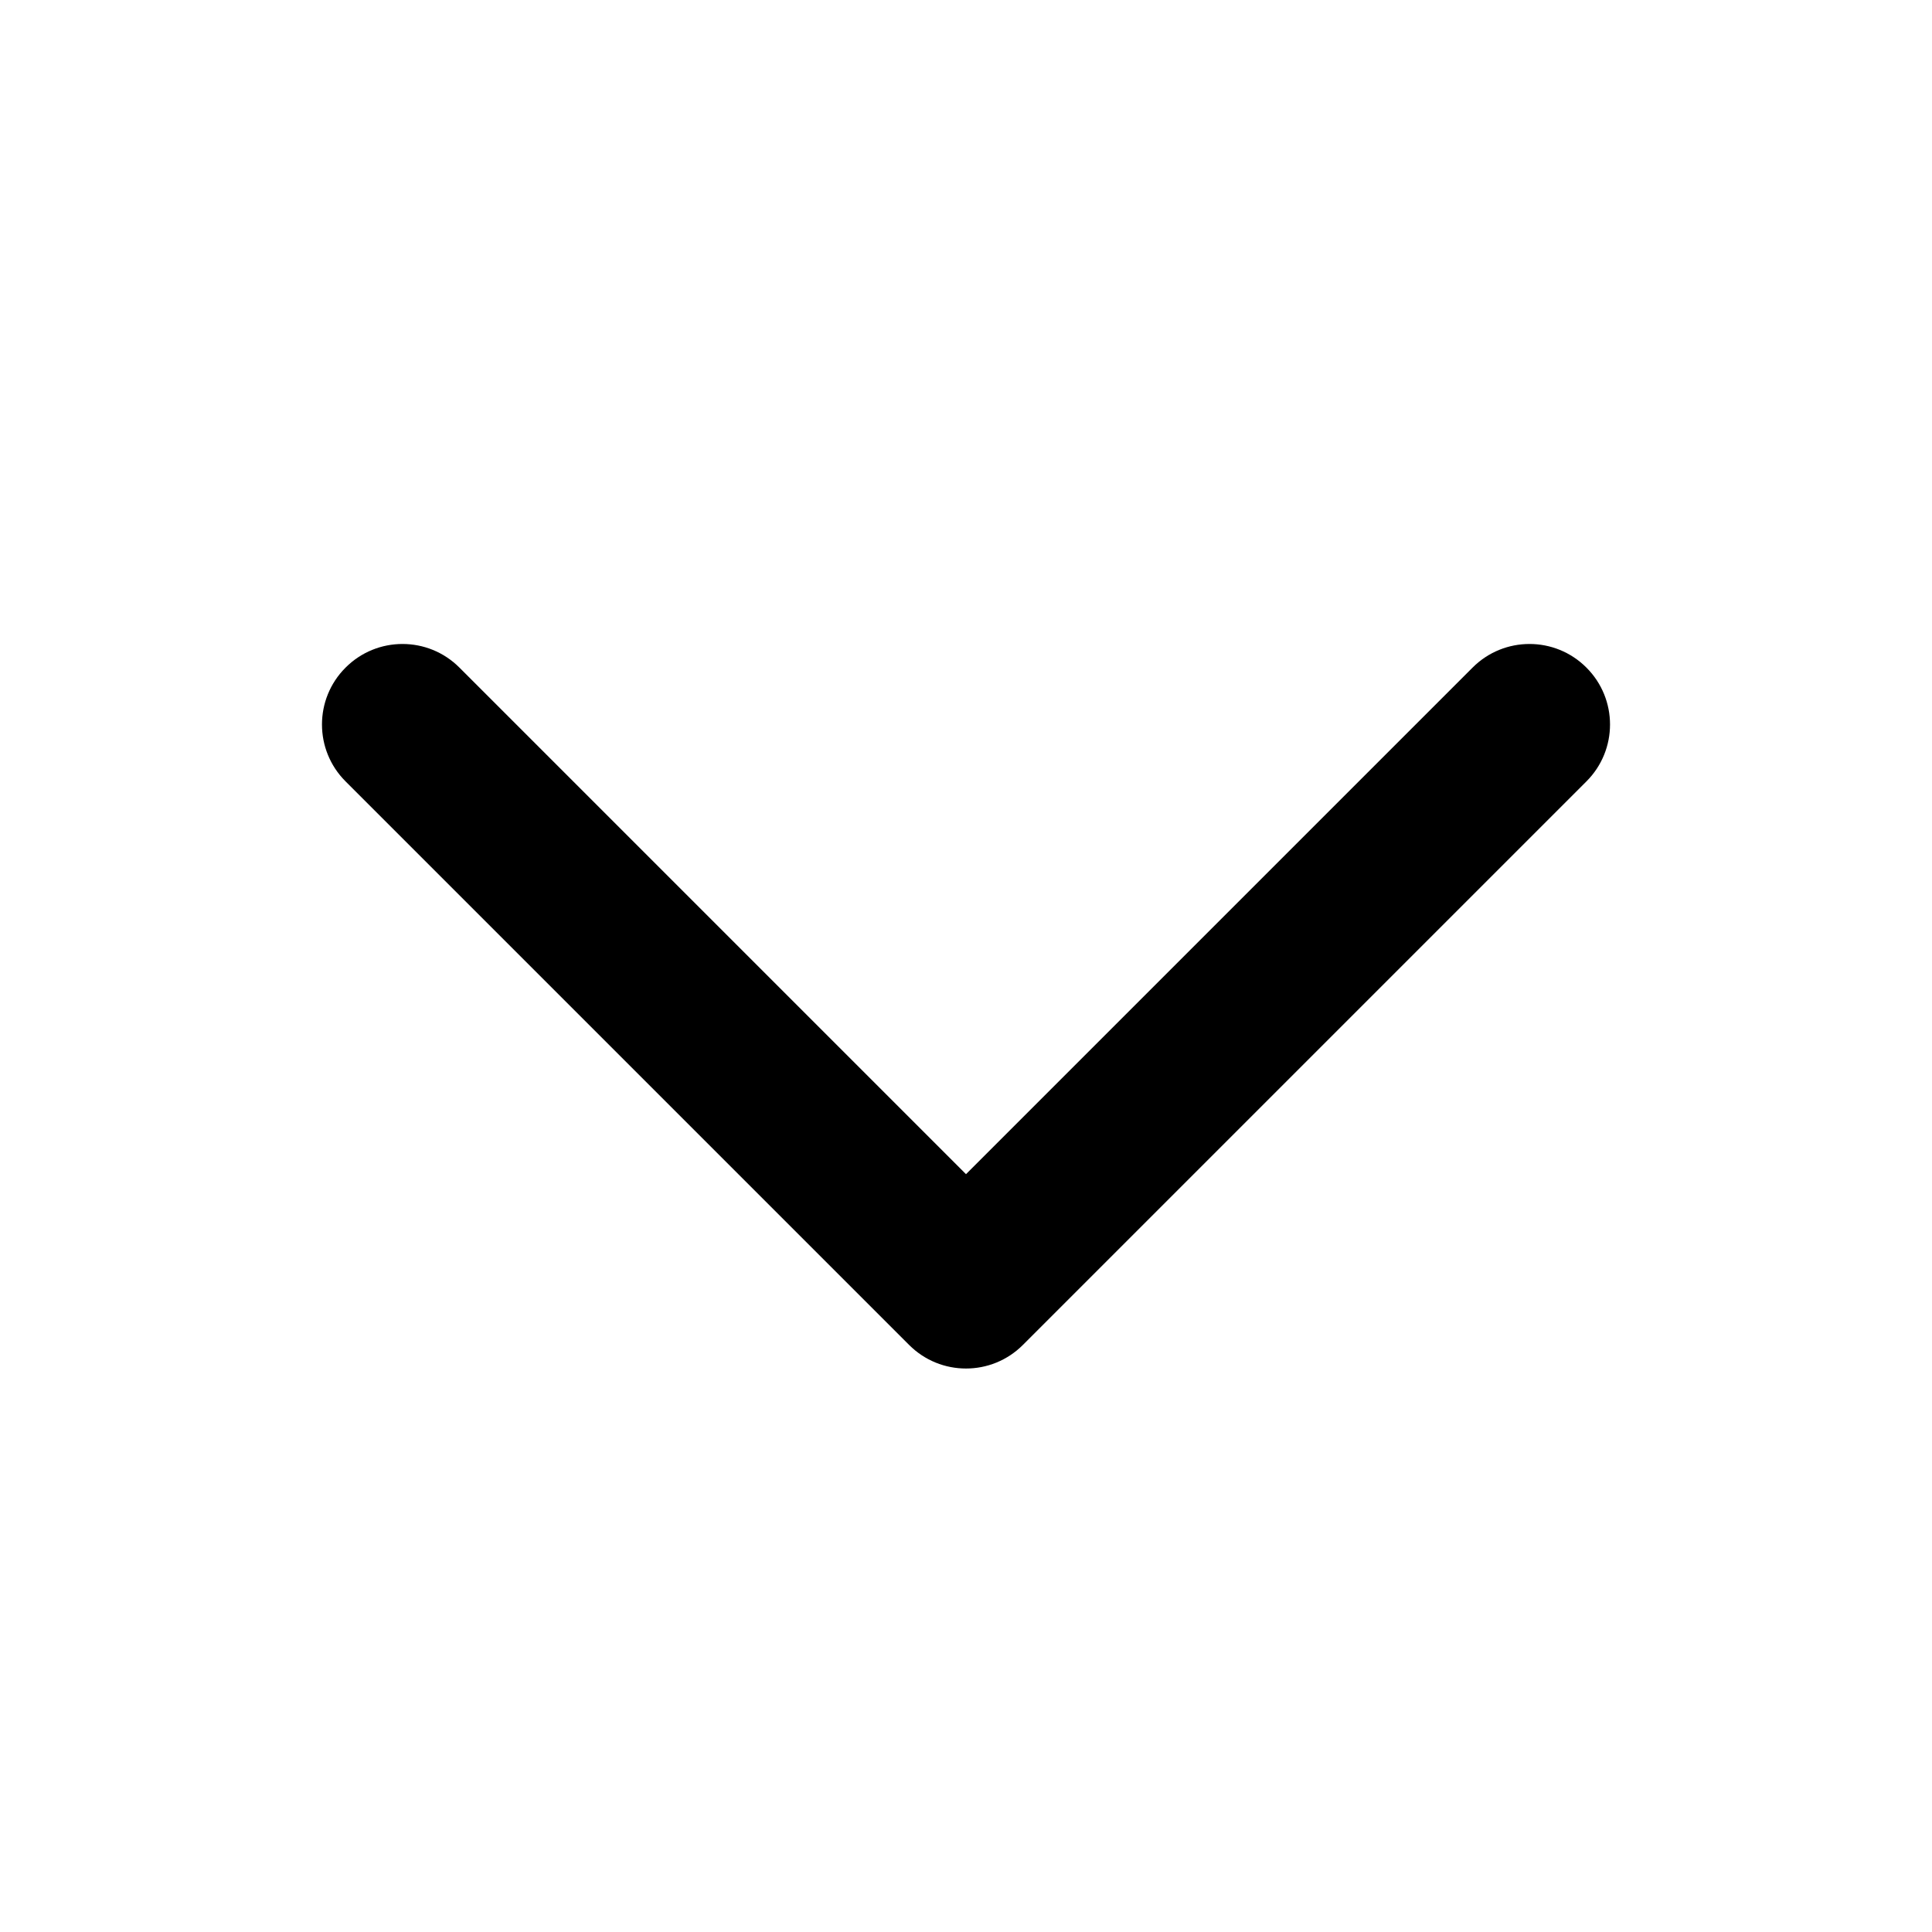
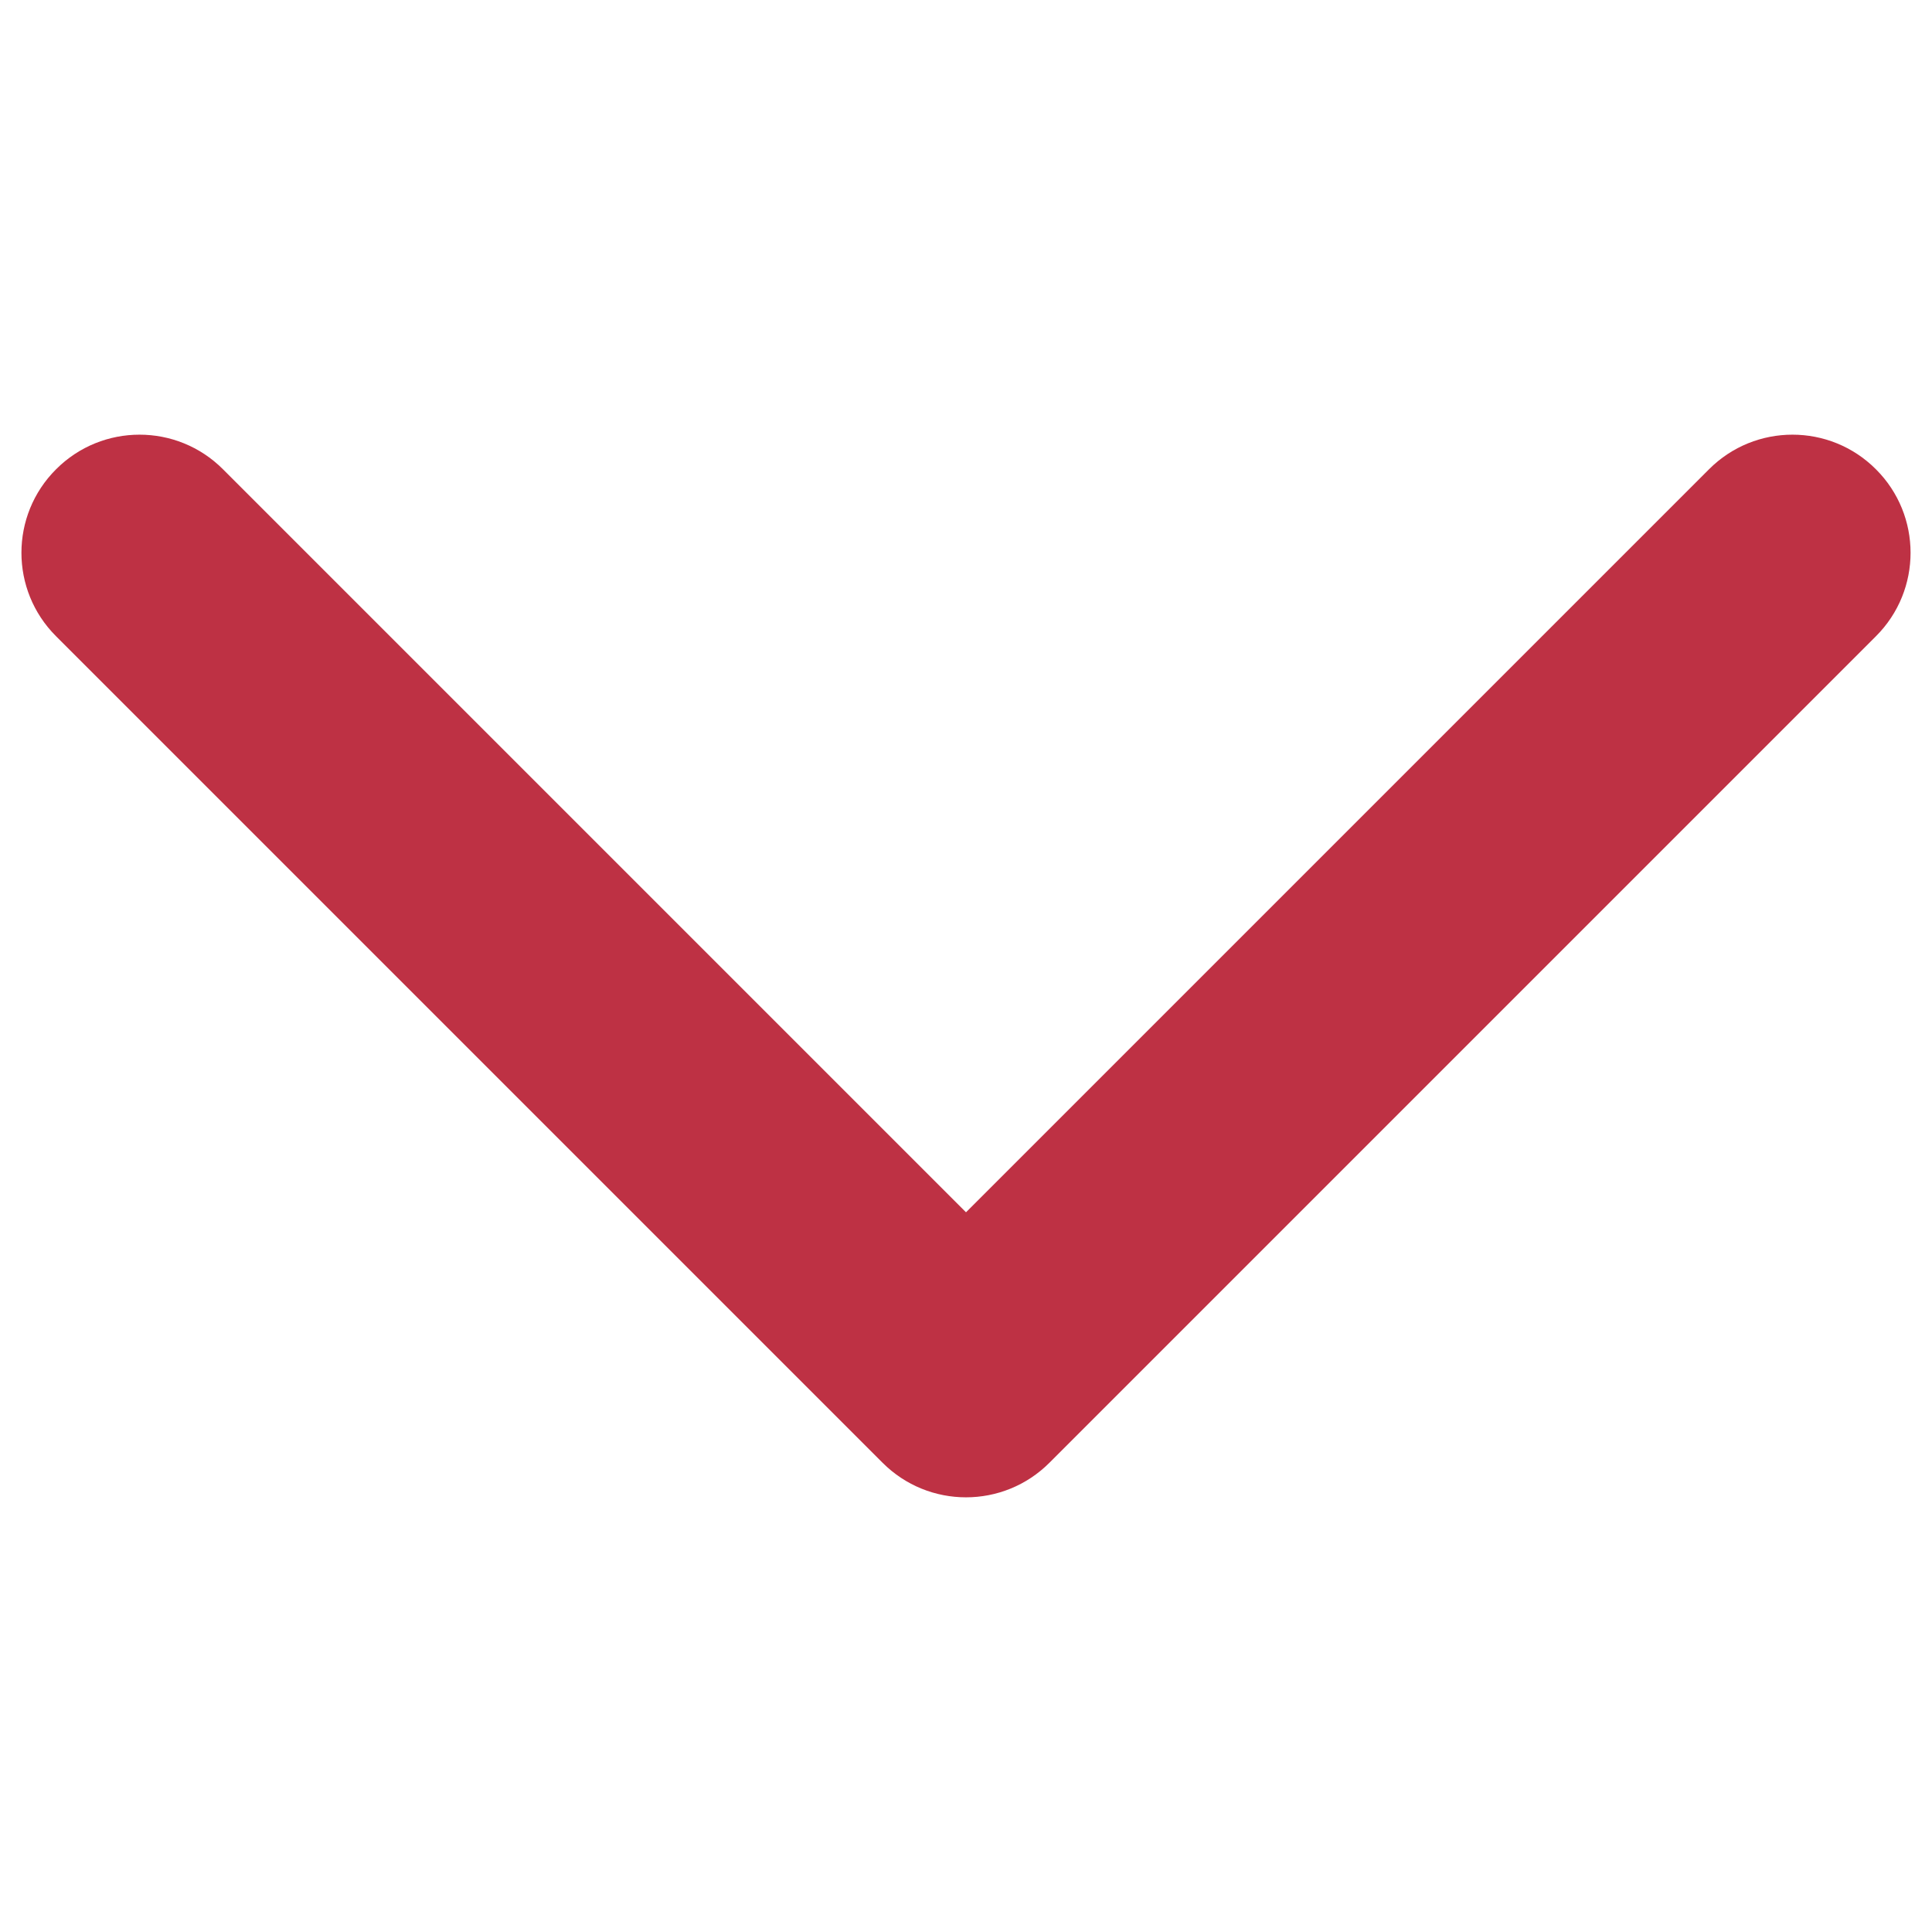
- <svg xmlns="http://www.w3.org/2000/svg" width="800px" height="800px" viewBox="0 0 24 24" fill="none">
-   <path fill-rule="evenodd" clip-rule="evenodd" d="M4.293 8.293C4.683 7.902 5.317 7.902 5.707 8.293L12 14.586L18.293 8.293C18.683 7.902 19.317 7.902 19.707 8.293C20.098 8.683 20.098 9.317 19.707 9.707L12.707 16.707C12.317 17.098 11.683 17.098 11.293 16.707L4.293 9.707C3.902 9.317 3.902 8.683 4.293 8.293Z" fill="#000000" />
+ <svg xmlns="http://www.w3.org/2000/svg" version="1.1" width="1080" height="1080" viewBox="0 0 1080 1080" xml:space="preserve">
+   <defs>
+ </defs>
+   <rect x="0" y="0" width="100%" height="100%" fill="transparent" />
+   <g transform="matrix(1 0 0 1 540 540)" id="1bdce75a-5248-4848-a5df-d78e0a286009">
+     <rect style="stroke: none; stroke-width: 1; stroke-dasharray: none; stroke-linecap: butt; stroke-dashoffset: 0; stroke-linejoin: miter; stroke-miterlimit: 4; fill: rgb(255,255,255); fill-rule: nonzero; opacity: 1; visibility: hidden;" vector-effect="non-scaling-stroke" x="-540" y="-540" rx="0" ry="0" width="1080" height="1080" />
+   </g>
+   <g transform="matrix(1 0 0 1 540 540)" id="549e6f0e-035a-47ce-adbe-cc752e3061db">
+ </g>
+   <g transform="matrix(66 0 0 66 540 540)" id="e4e1d8dd-92da-4b0a-ace7-a985d1d7fd2d">
+     <path style="stroke: rgb(0,0,0); stroke-width: 0; stroke-dasharray: none; stroke-linecap: butt; stroke-dashoffset: 0; stroke-linejoin: miter; stroke-miterlimit: 4; fill: rgb(190,49,68); fill-rule: nonzero; opacity: 1;" vector-effect="non-scaling-stroke" transform=" translate(-12, -12.5)" d="M 4.293 8.293 C 4.683 7.902 5.317 7.902 5.707 8.293 L 12 14.586 L 18.293 8.293 C 18.683 7.902 19.317 7.902 19.707 8.293 C 20.098 8.683 20.098 9.317 19.707 9.707 L 12.707 16.707 C 12.317 17.098 11.683 17.098 11.293 16.707 L 4.293 9.707 C 3.902 9.317 3.902 8.683 4.293 8.293 Z" stroke-linecap="round" />
+   </g>
+   <g transform="matrix(NaN NaN NaN NaN 0 0)">
+     <g style="">
+ </g>
+   </g>
</svg>
